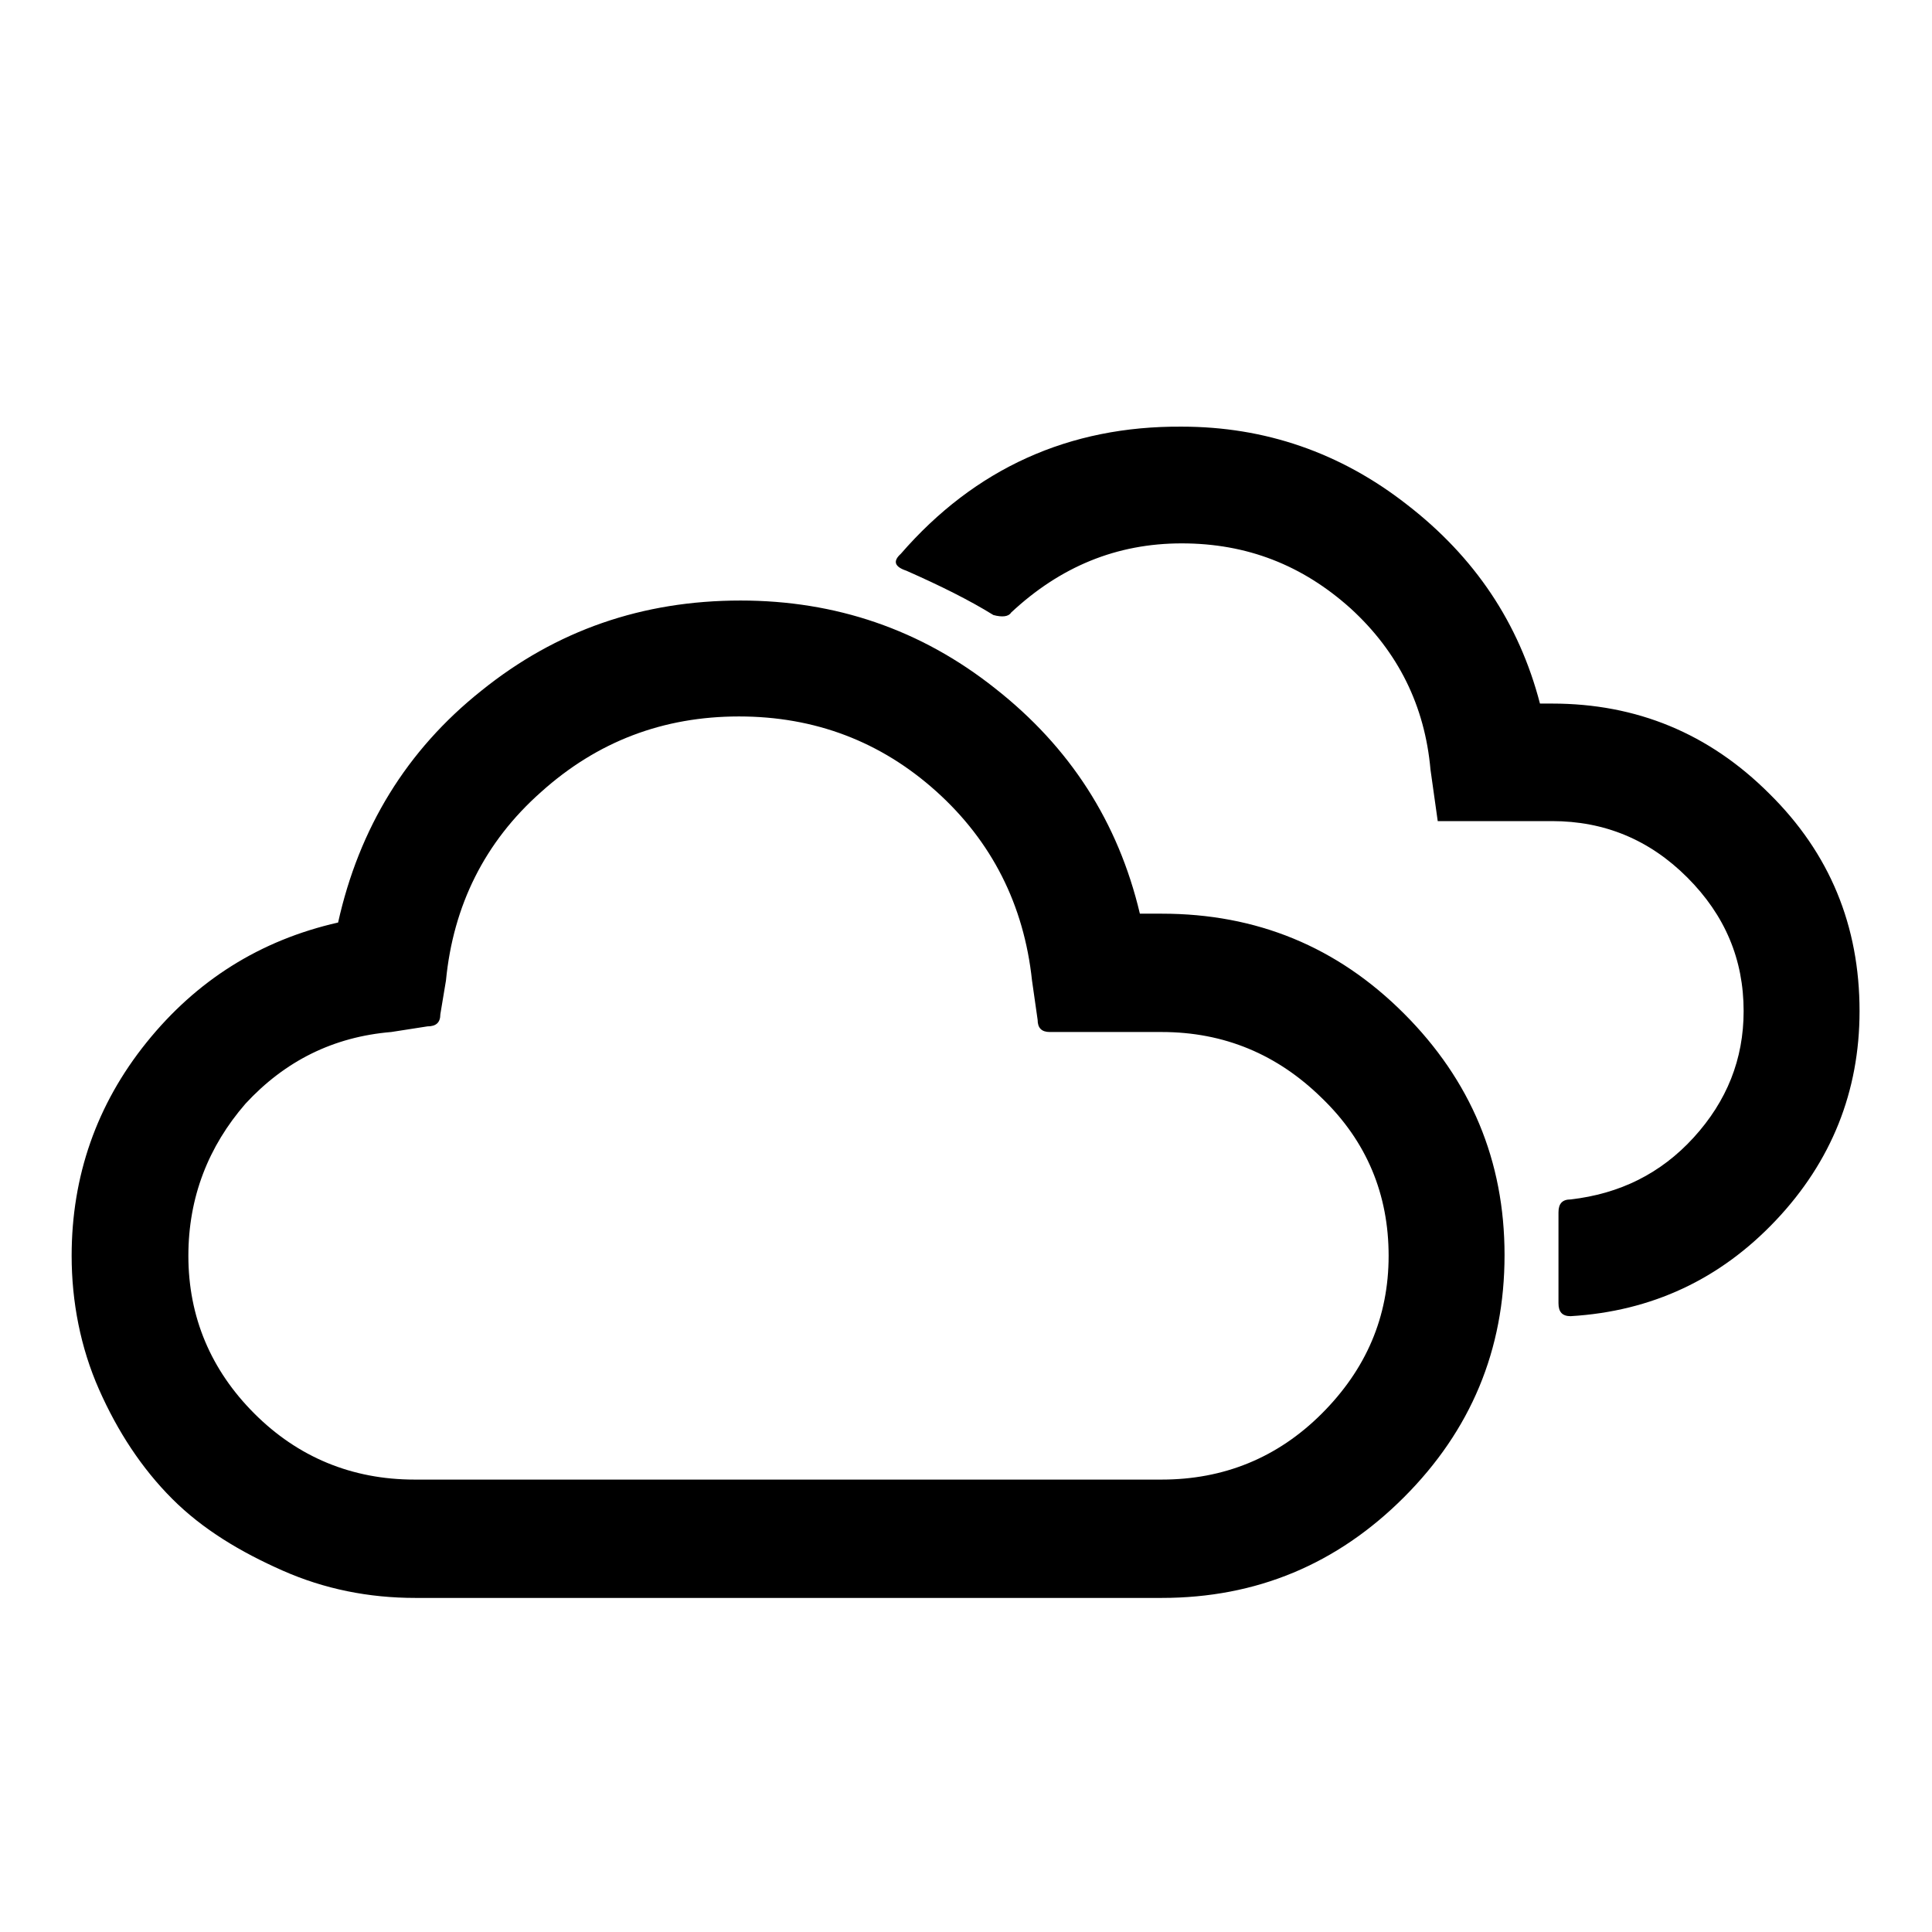
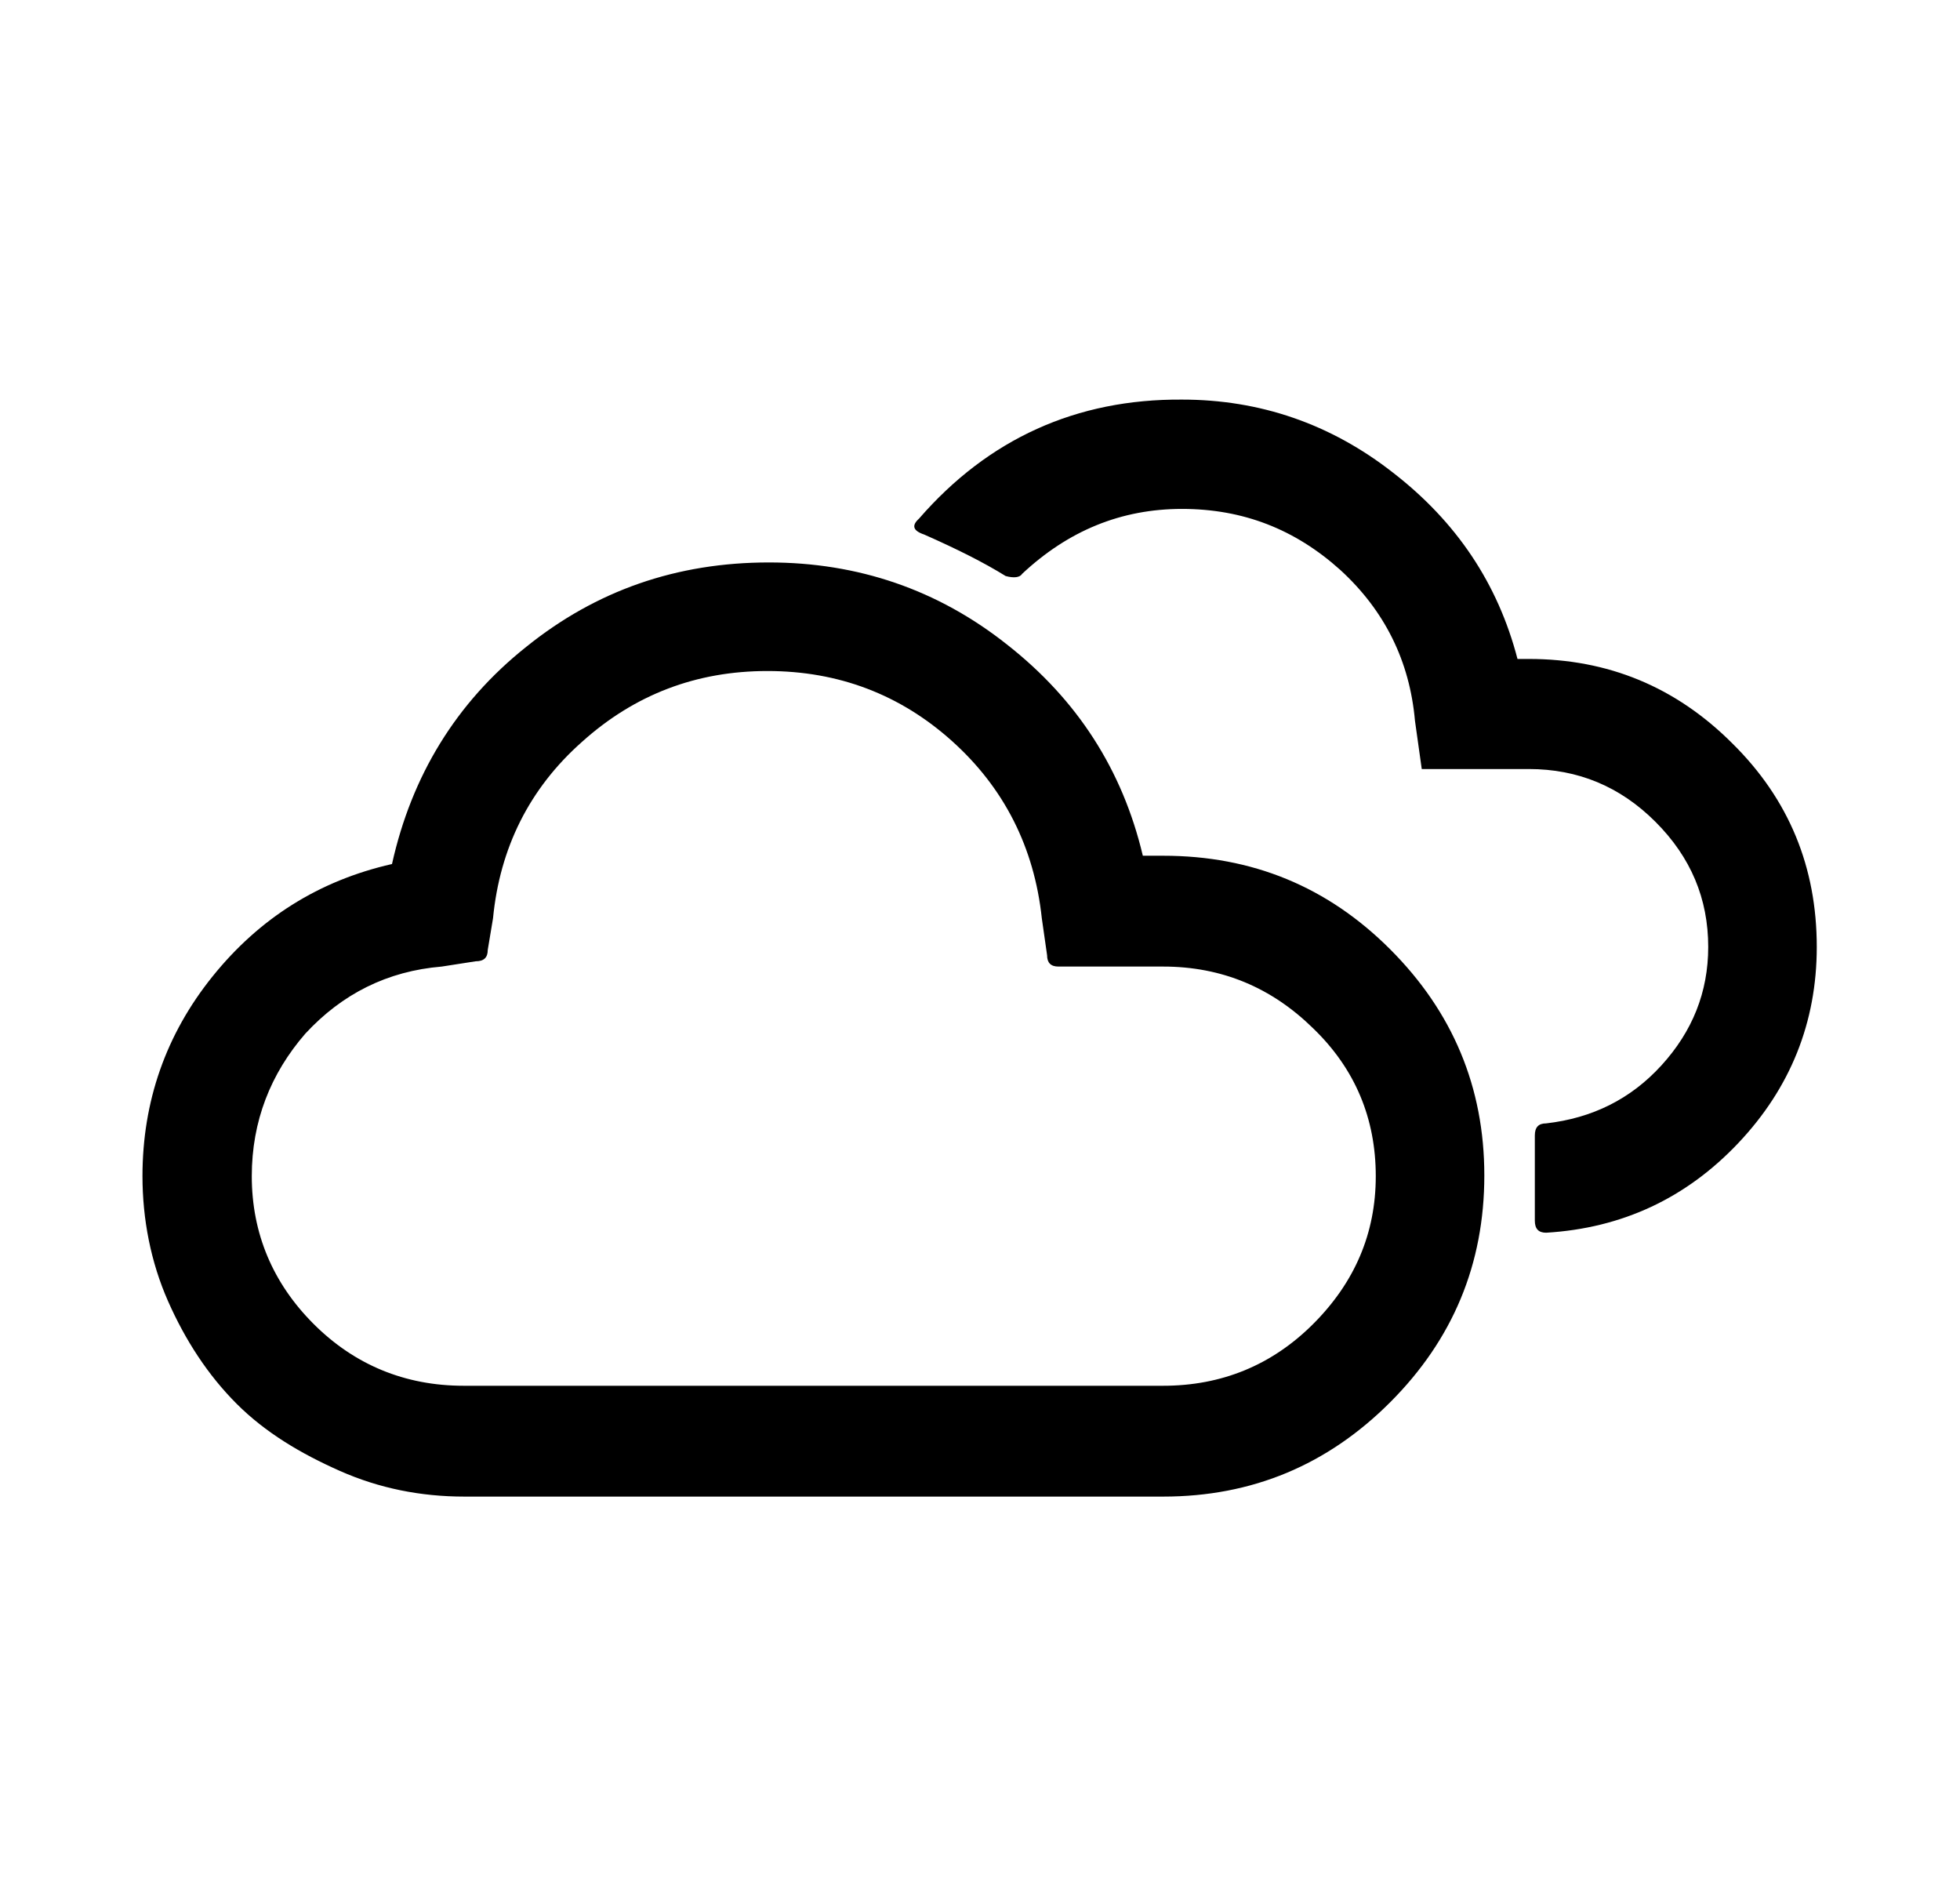
- <svg xmlns="http://www.w3.org/2000/svg" version="1.1" id="Layer_1" x="0px" y="0px" width="24" height="24" viewBox="3 2 24 24" style="enable-background:new 0 0 30 30;" xml:space="preserve">
+ <svg xmlns="http://www.w3.org/2000/svg" version="1.1" id="Layer_1" x="0px" y="0px" viewBox="2 2 26 25" style="enable-background:new 0 0 30 30;" xml:space="preserve">
  <path d="M3.89,17.6c0-0.99,0.31-1.88,0.93-2.65s1.41-1.27,2.38-1.49c0.26-1.17,0.85-2.14,1.78-2.88c0.93-0.75,2-1.12,3.22-1.12  c1.18,0,2.24,0.36,3.16,1.09c0.93,0.73,1.53,1.66,1.8,2.8h0.27c1.18,0,2.18,0.41,3.01,1.24s1.25,1.83,1.25,3  c0,1.18-0.42,2.18-1.25,3.01s-1.83,1.25-3.01,1.25H8.16c-0.58,0-1.13-0.11-1.65-0.34S5.52,21,5.14,20.62  c-0.38-0.38-0.68-0.84-0.91-1.36S3.89,18.17,3.89,17.6z M5.34,17.6c0,0.76,0.28,1.42,0.82,1.96s1.21,0.82,1.99,0.82h9.28  c0.77,0,1.44-0.27,1.99-0.82c0.55-0.55,0.83-1.2,0.83-1.96c0-0.76-0.27-1.42-0.83-1.96c-0.55-0.54-1.21-0.82-1.99-0.82h-1.39  c-0.1,0-0.15-0.05-0.15-0.15l-0.07-0.49c-0.1-0.94-0.5-1.73-1.19-2.35s-1.51-0.93-2.45-0.93c-0.94,0-1.76,0.31-2.46,0.94  c-0.7,0.62-1.09,1.41-1.18,2.34l-0.07,0.42c0,0.1-0.05,0.15-0.16,0.15l-0.45,0.07c-0.72,0.06-1.32,0.36-1.81,0.89  C5.59,16.24,5.34,16.87,5.34,17.6z M14.19,8.88c-0.1,0.09-0.08,0.16,0.07,0.21c0.43,0.19,0.79,0.37,1.08,0.55  c0.11,0.03,0.19,0.02,0.22-0.03c0.61-0.57,1.31-0.86,2.12-0.86c0.81,0,1.5,0.27,2.1,0.81c0.59,0.54,0.92,1.21,0.99,2l0.09,0.64h1.42  c0.65,0,1.21,0.23,1.68,0.7c0.47,0.47,0.7,1.02,0.7,1.66c0,0.6-0.21,1.12-0.62,1.57s-0.92,0.7-1.53,0.77c-0.1,0-0.15,0.05-0.15,0.16  v1.13c0,0.11,0.05,0.16,0.15,0.16c1.01-0.06,1.86-0.46,2.55-1.19s1.04-1.6,1.04-2.6c0-1.06-0.37-1.96-1.12-2.7  c-0.75-0.75-1.65-1.12-2.7-1.12h-0.15c-0.26-1-0.81-1.82-1.65-2.47c-0.83-0.65-1.77-0.97-2.8-0.97C16.28,7.29,15.11,7.82,14.19,8.88  z" />
</svg>
